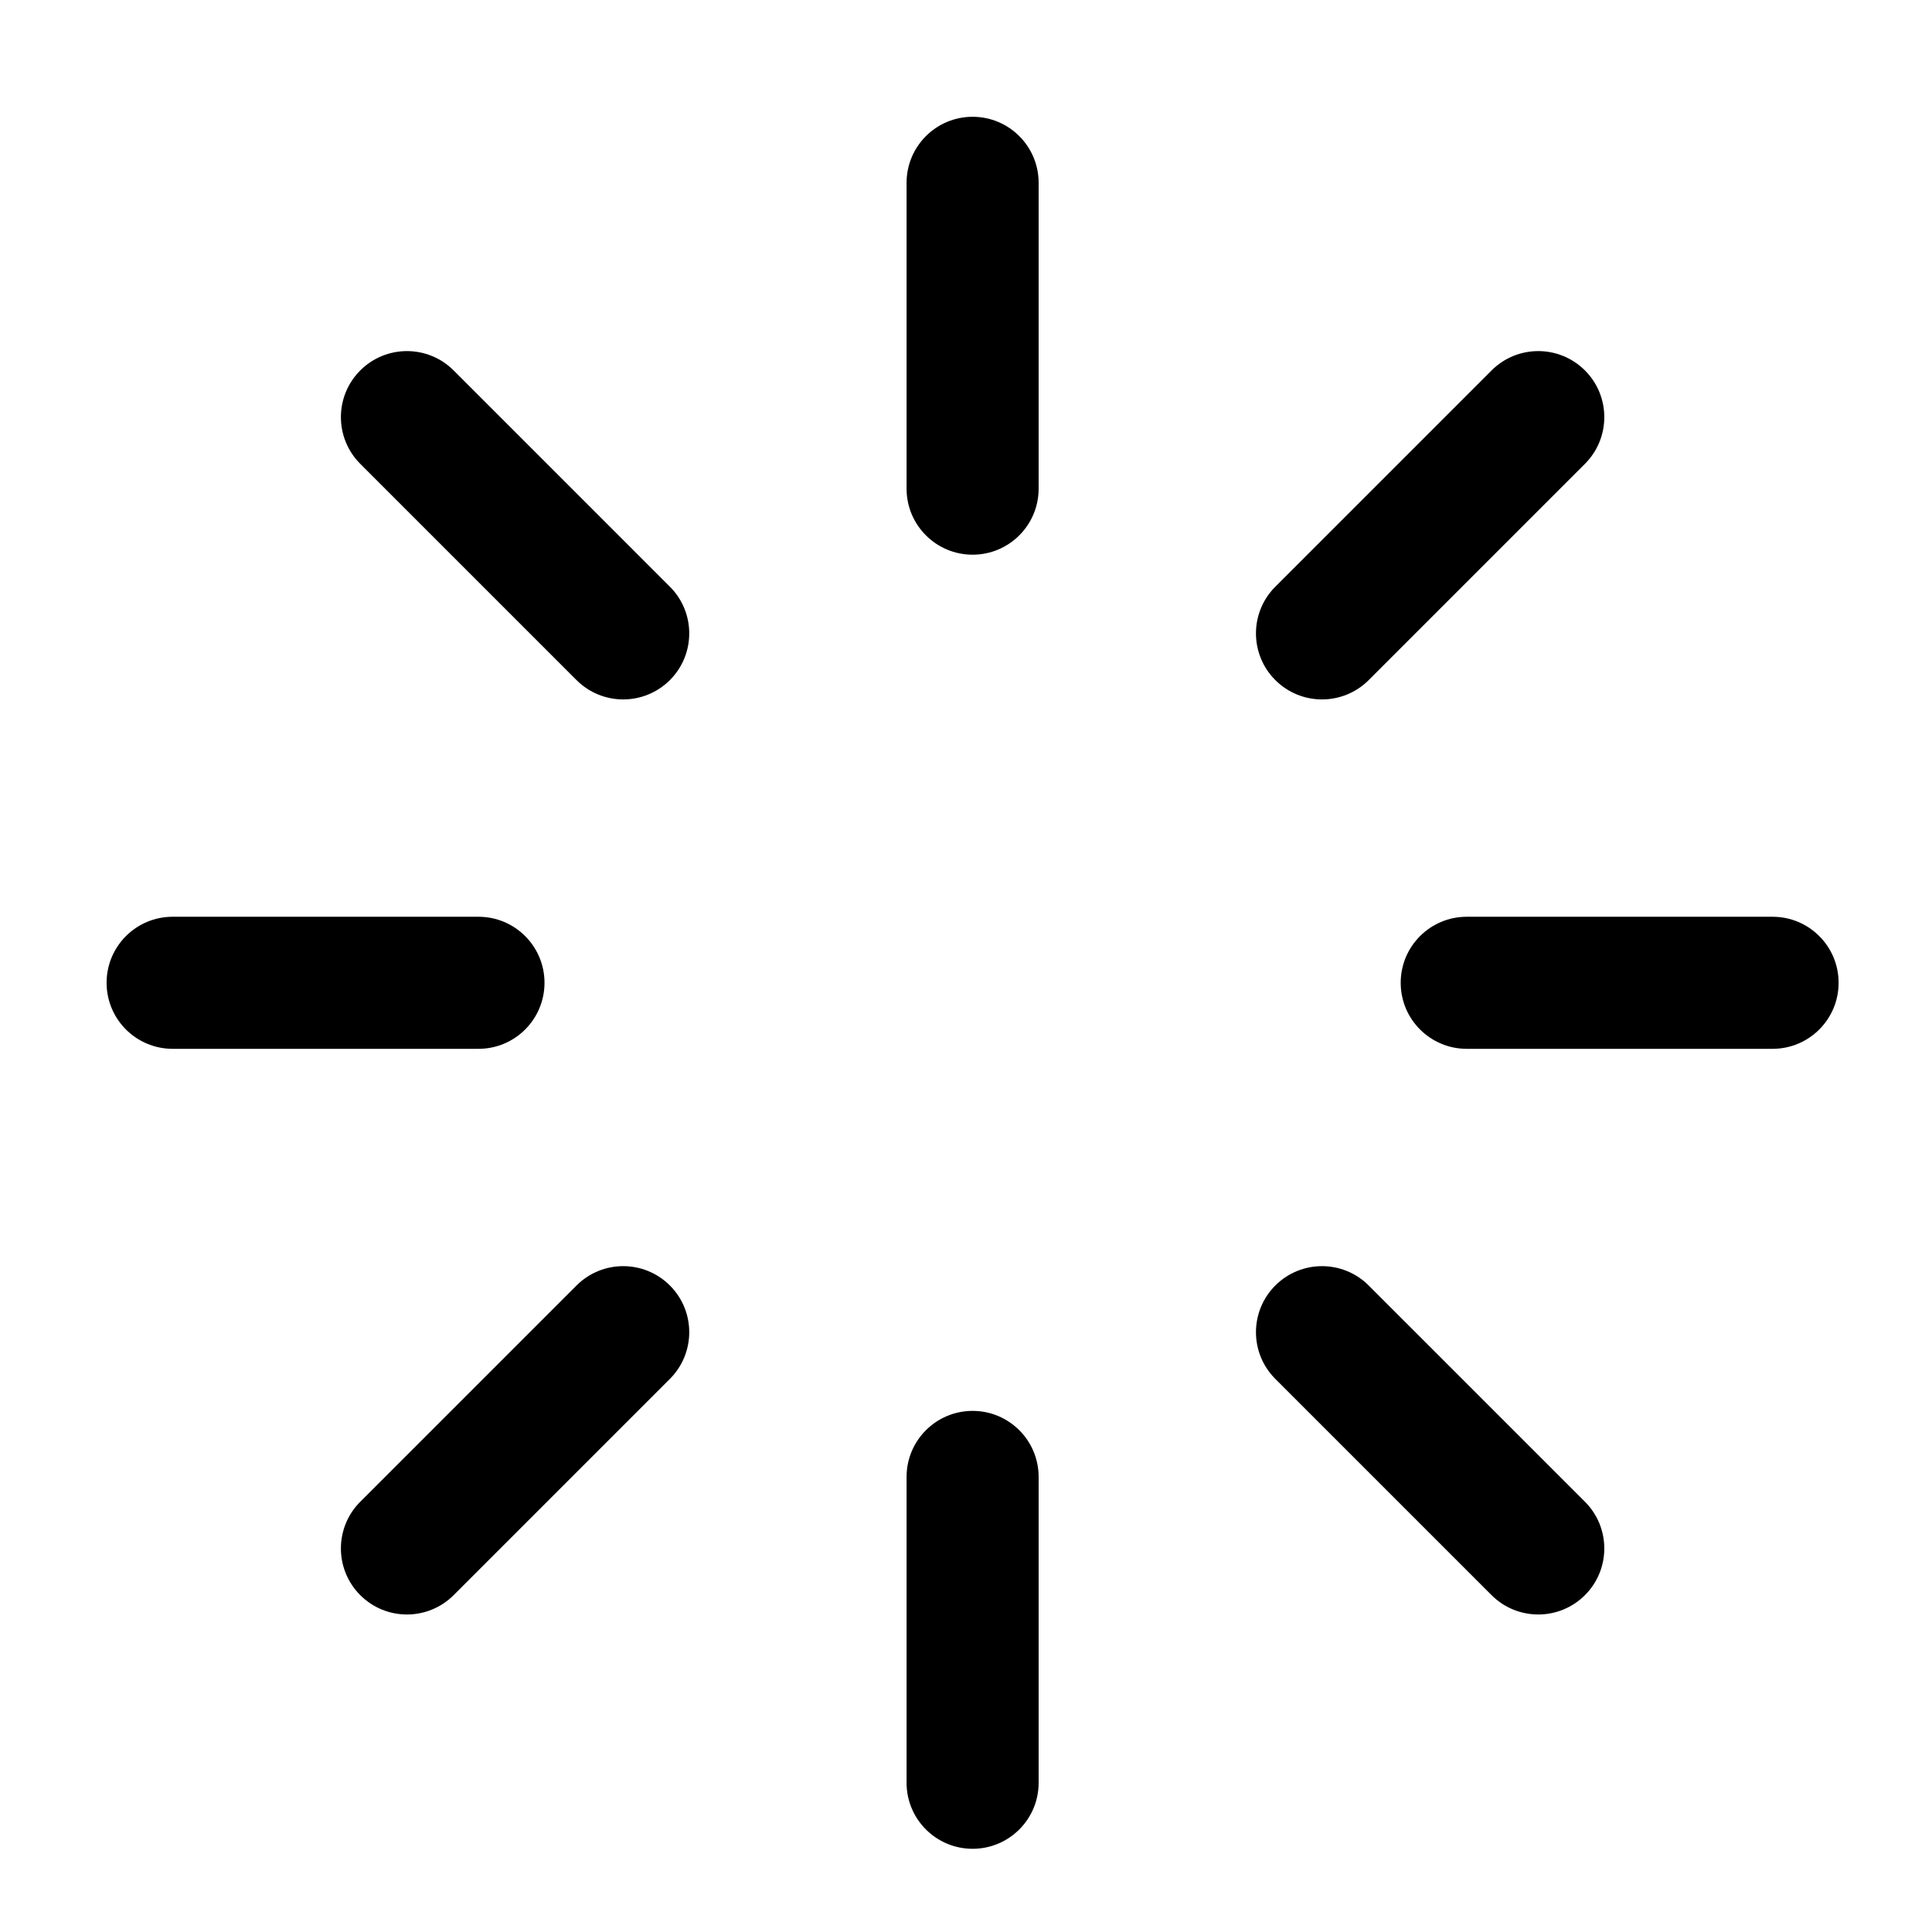
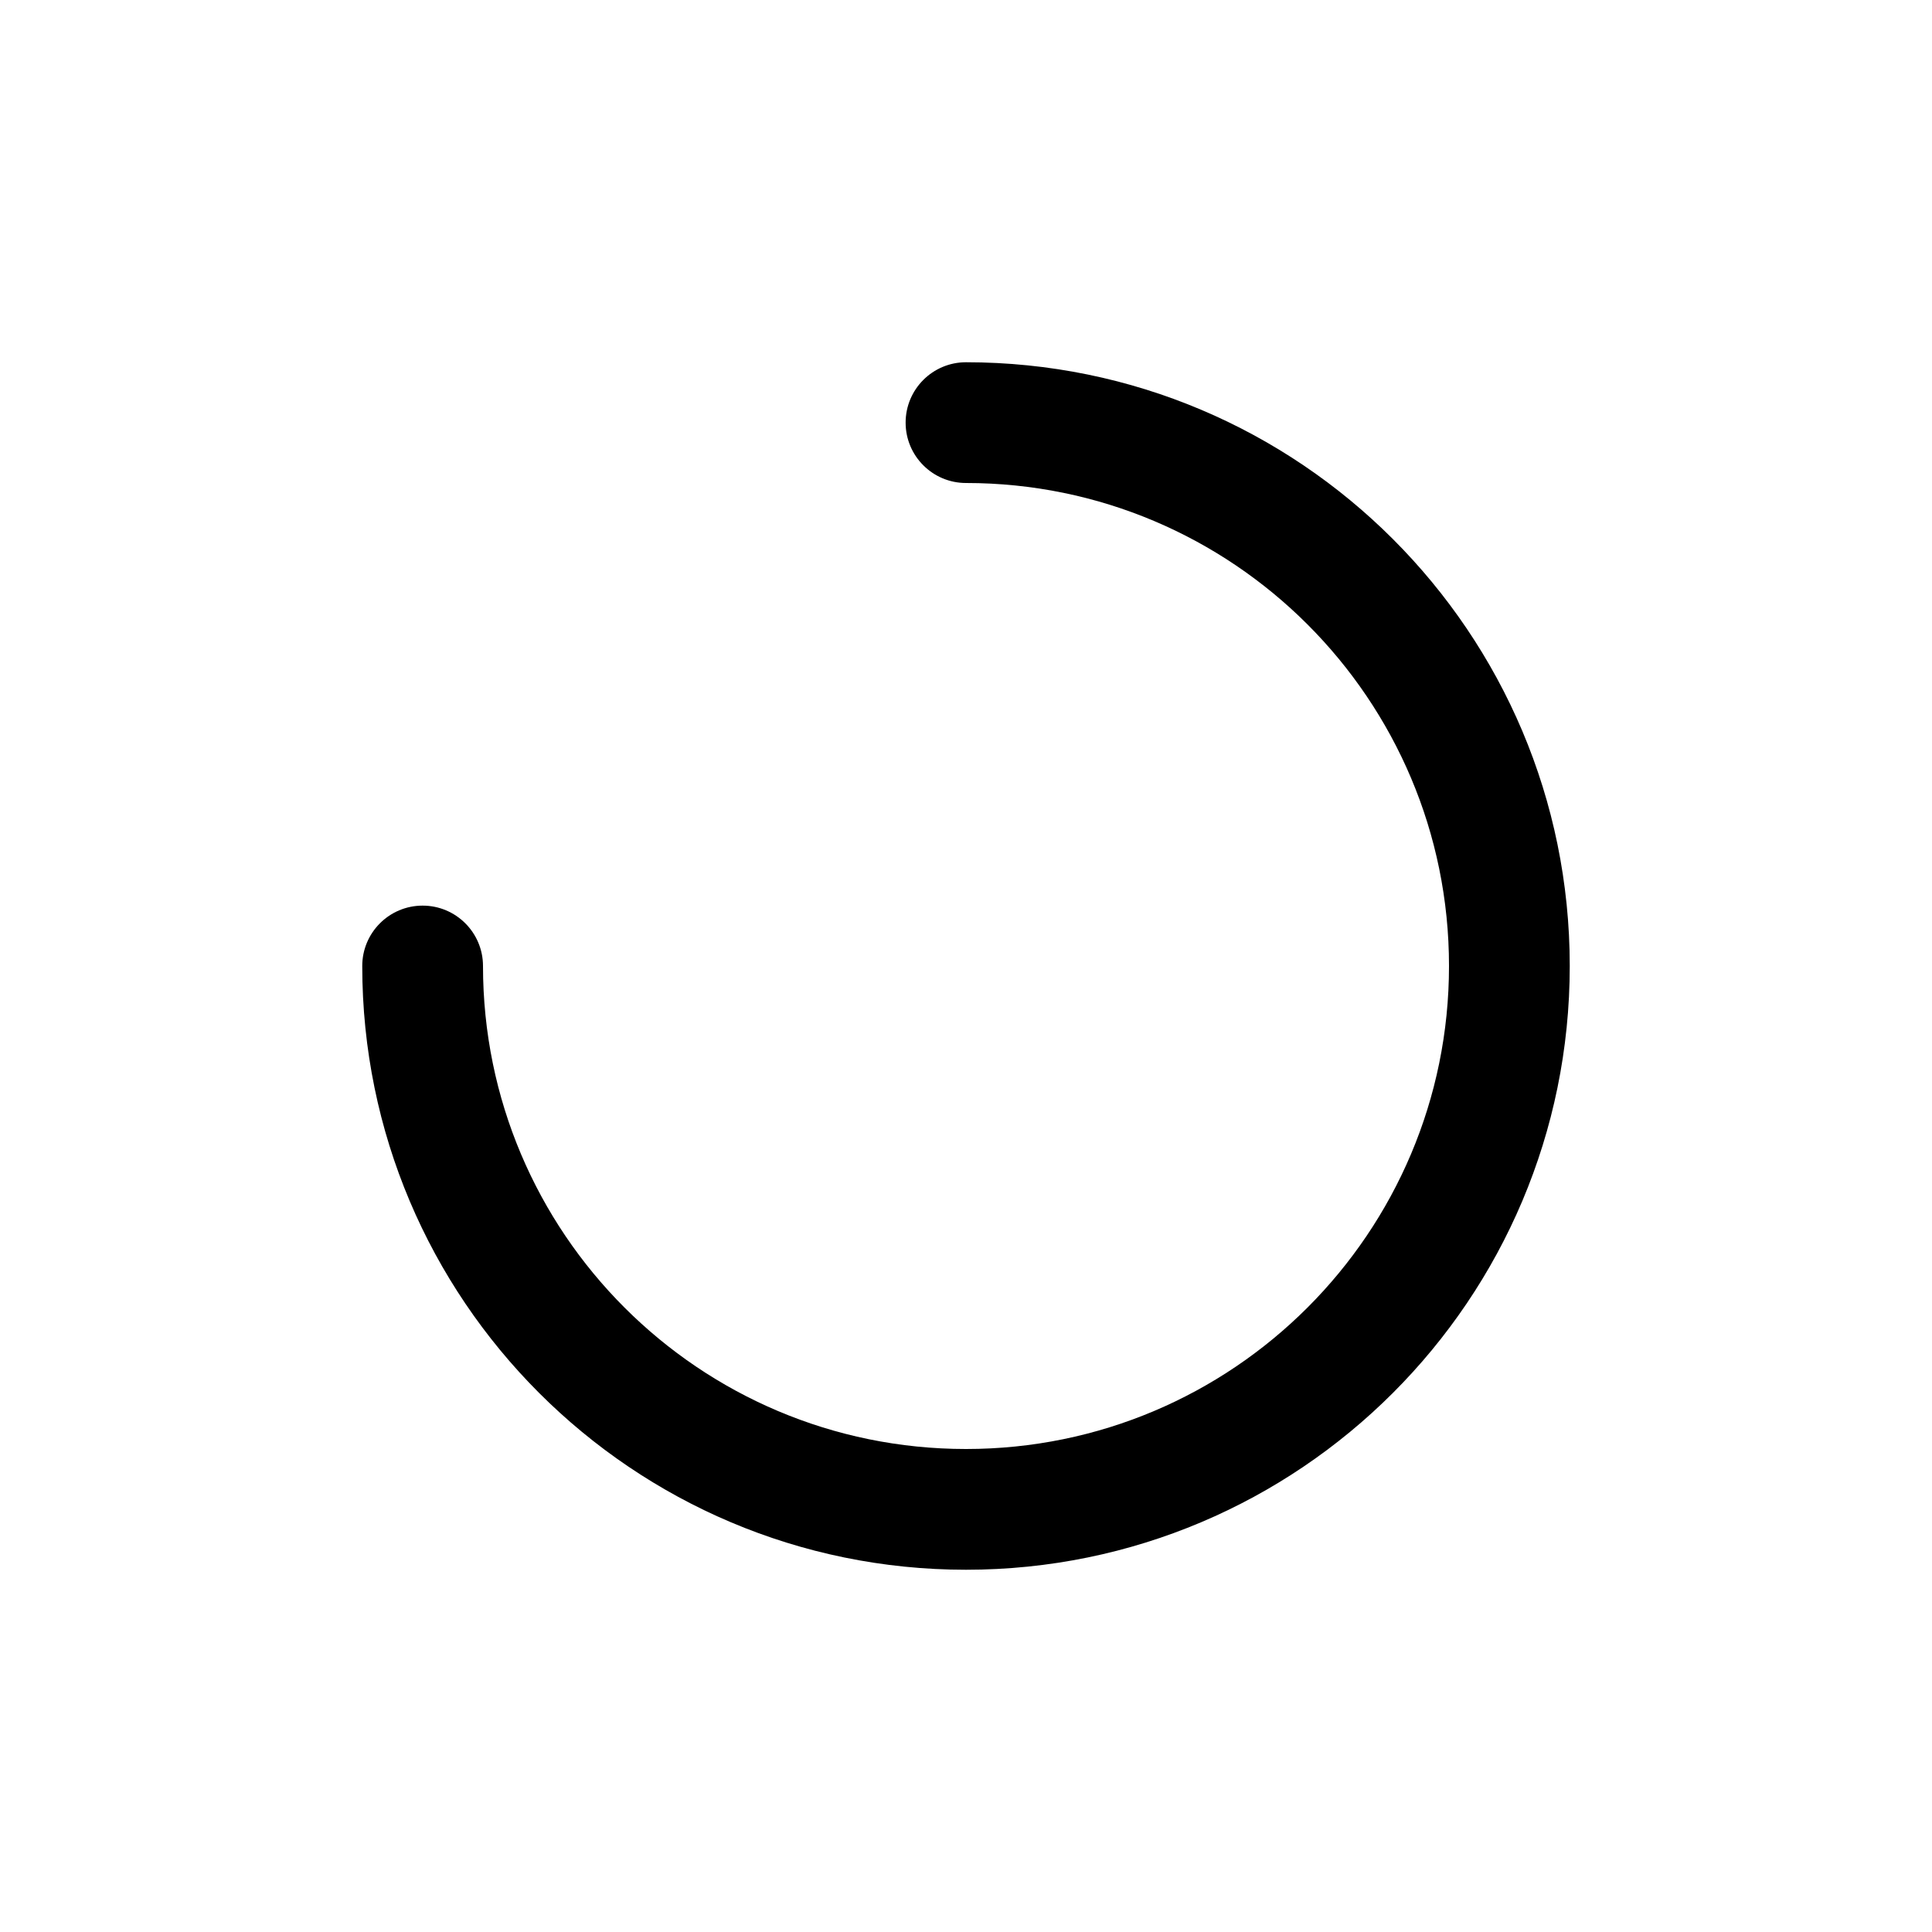
- <svg xmlns="http://www.w3.org/2000/svg" t="1671084040202" class="icon" viewBox="0 0 1024 1024" version="1.1" p-id="3316" width="32" height="32">
-   <path d="M515.5 979.9c-19.33 0-35-15.67-35-35V782.8c0-19.33 15.67-35 35-35s35 15.67 35 35v162.1c0 19.33-15.67 35-35 35zM515.5 294c-19.33 0-35-15.67-35-35V96.9c0-19.33 15.67-35 35-35s35 15.67 35 35V259c0 19.33-15.67 35-35 35zM815.31 855.71c-8.96 0-17.91-3.42-24.75-10.25L675.94 730.84c-13.67-13.67-13.67-35.83 0-49.5 13.67-13.67 35.83-13.67 49.5 0l114.62 114.62c13.67 13.67 13.67 35.83 0 49.5a34.915 34.915 0 0 1-24.75 10.25zM330.31 370.71c-8.96 0-17.91-3.42-24.75-10.25L190.94 245.84c-13.67-13.67-13.67-35.83 0-49.5 13.67-13.67 35.83-13.67 49.5 0l114.62 114.62c13.67 13.67 13.67 35.83 0 49.5a34.915 34.915 0 0 1-24.75 10.25zM939.5 555.9H777.4c-19.33 0-35-15.67-35-35s15.67-35 35-35h162.1c19.33 0 35 15.67 35 35s-15.67 35-35 35zM253.6 555.9H91.5c-19.33 0-35-15.67-35-35s15.67-35 35-35h162.1c19.33 0 35 15.67 35 35s-15.67 35-35 35zM700.69 370.71c-8.96 0-17.91-3.42-24.75-10.25-13.67-13.67-13.67-35.83 0-49.5l114.62-114.62c13.67-13.67 35.83-13.67 49.5 0 13.67 13.67 13.67 35.83 0 49.5L725.44 360.46c-6.83 6.83-15.79 10.25-24.75 10.25zM215.69 855.71c-8.96 0-17.91-3.42-24.75-10.25-13.67-13.67-13.67-35.83 0-49.5l114.62-114.62c13.67-13.67 35.83-13.67 49.5 0s13.67 35.83 0 49.5L240.44 845.46a34.915 34.915 0 0 1-24.75 10.25z" p-id="3317" fill="currentColor" />
+ <svg xmlns="http://www.w3.org/2000/svg" t="1671172075336" class="icon" viewBox="0 0 1024 1024" version="1.1" p-id="4374" width="32" height="32">
+   <path d="M192 512a32 32 0 0 1 64 0 256 256 0 1 0 256-256 32 32 0 0 1 0-64c176.736 0 320 143.264 320 320s-143.264 320-320 320S192 688.736 192 512z" fill="currentColor" p-id="4375" />
</svg>
